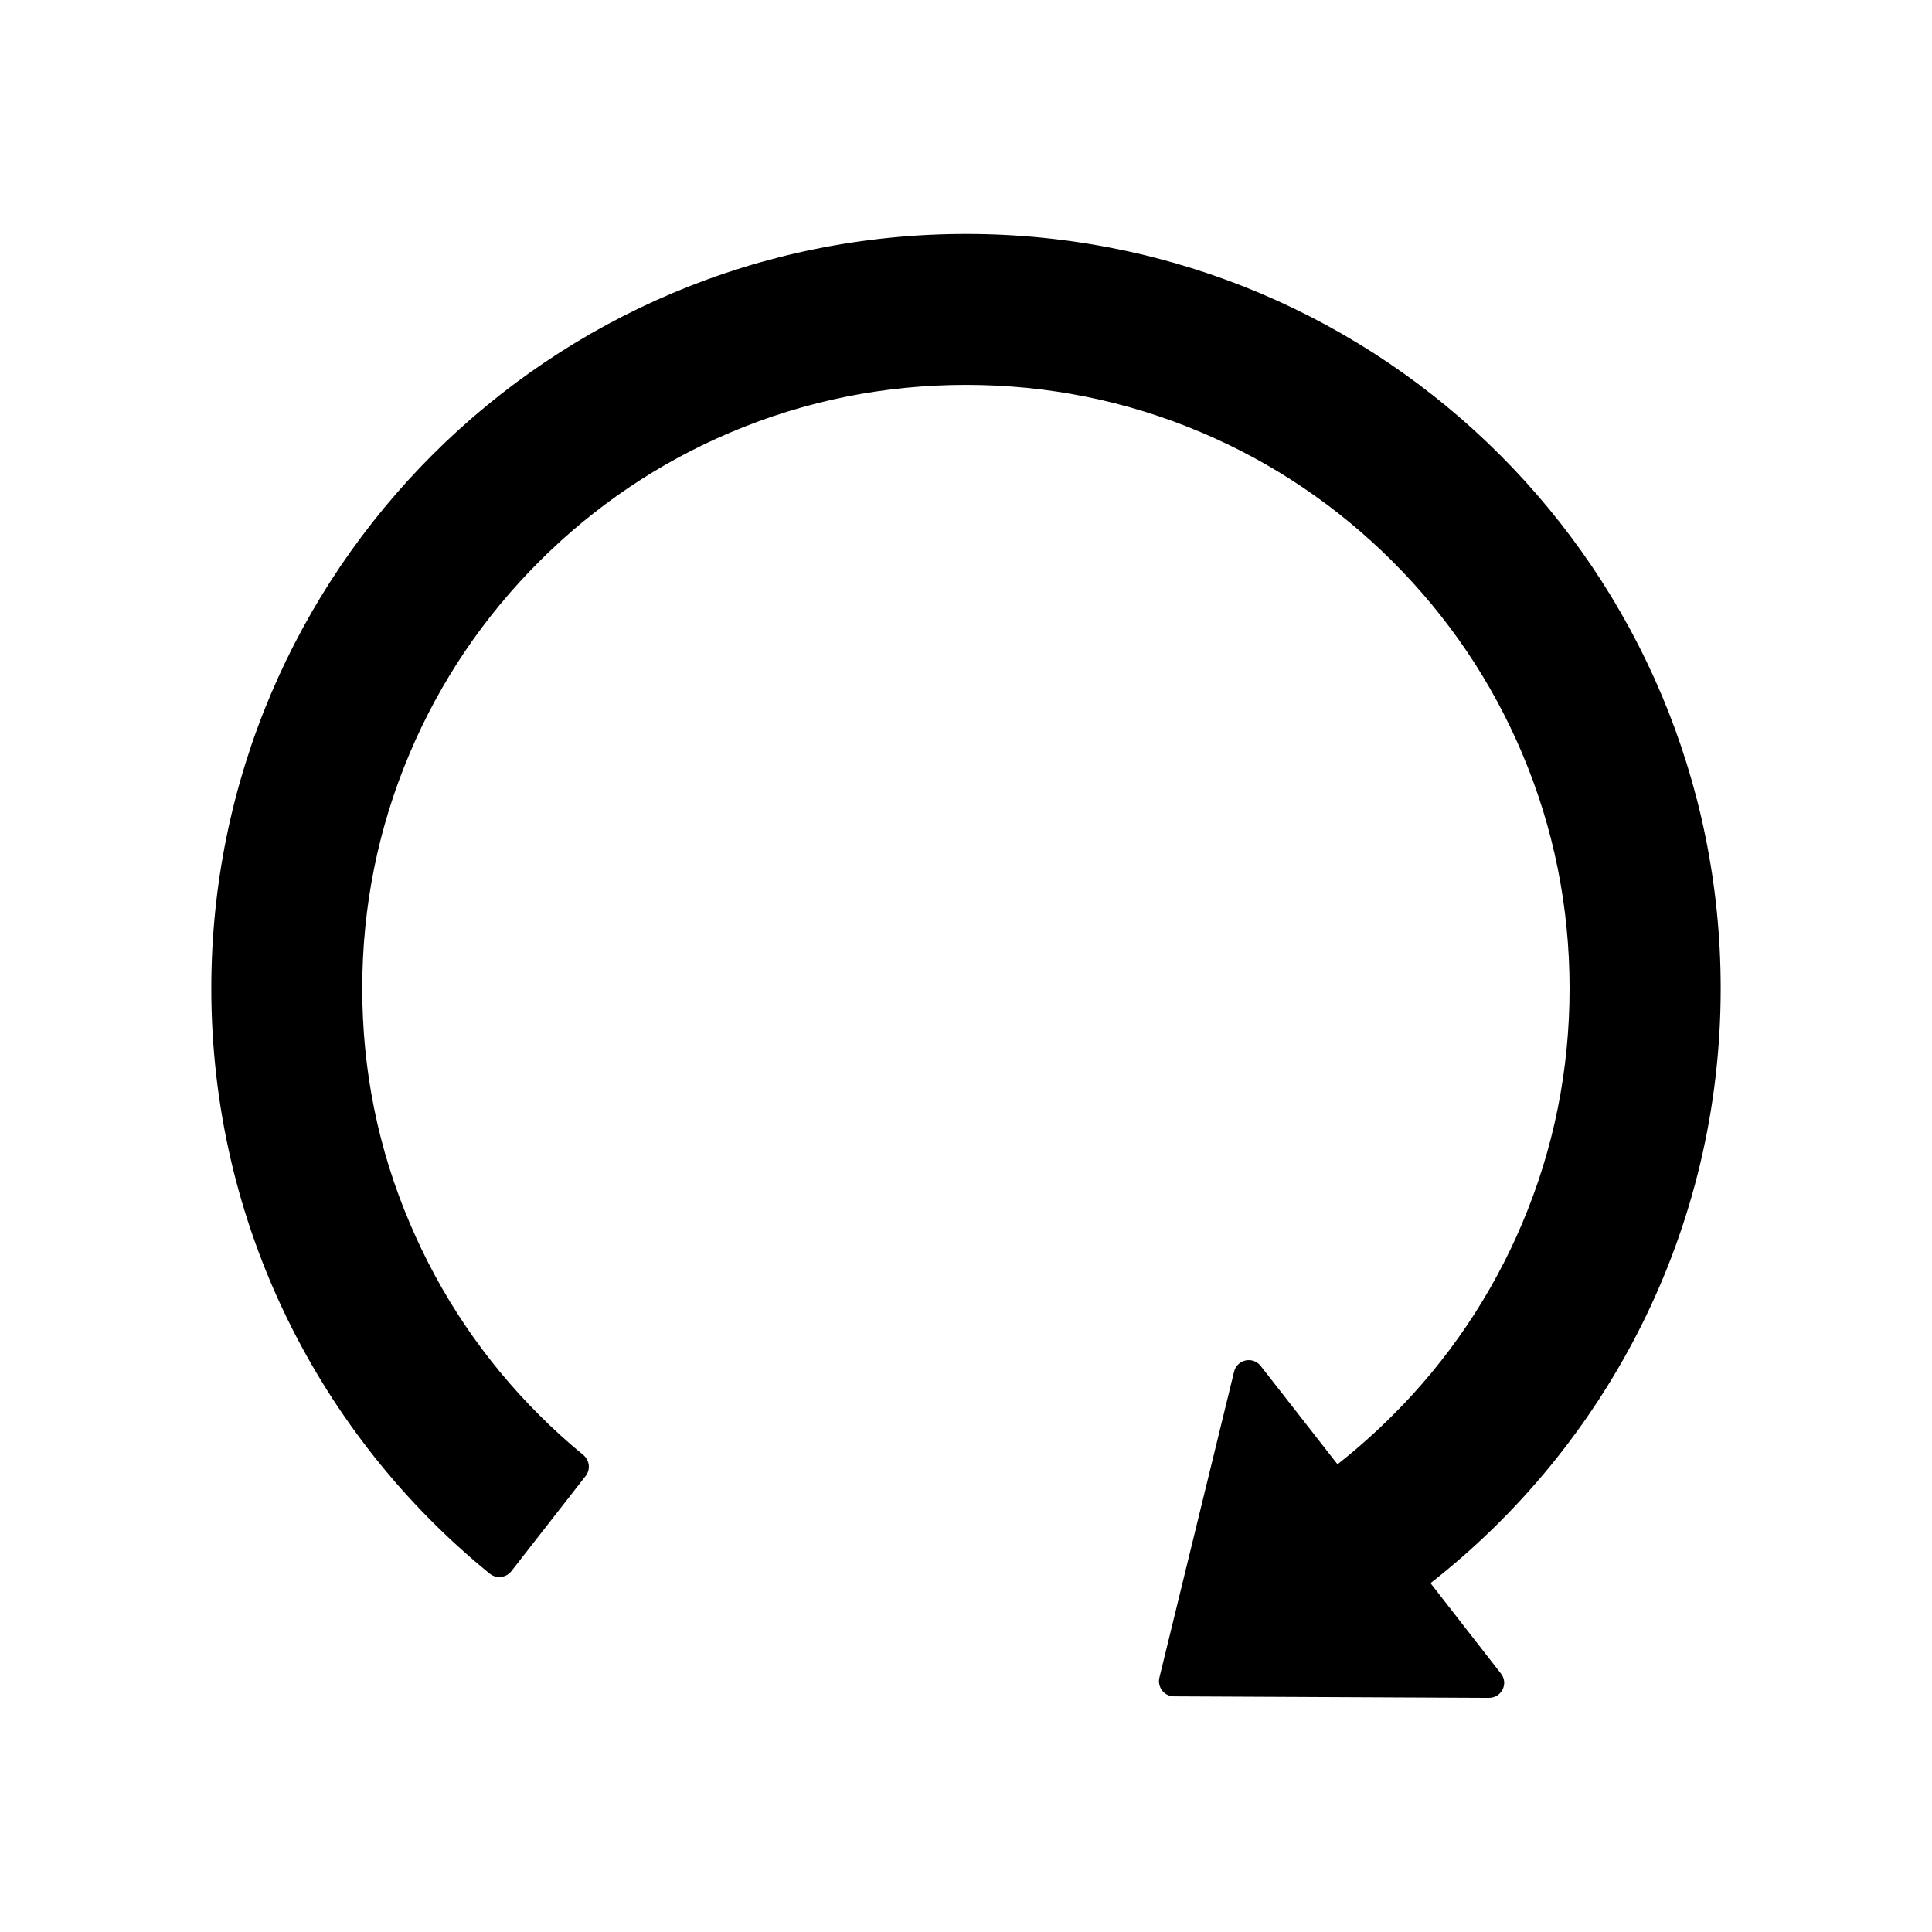
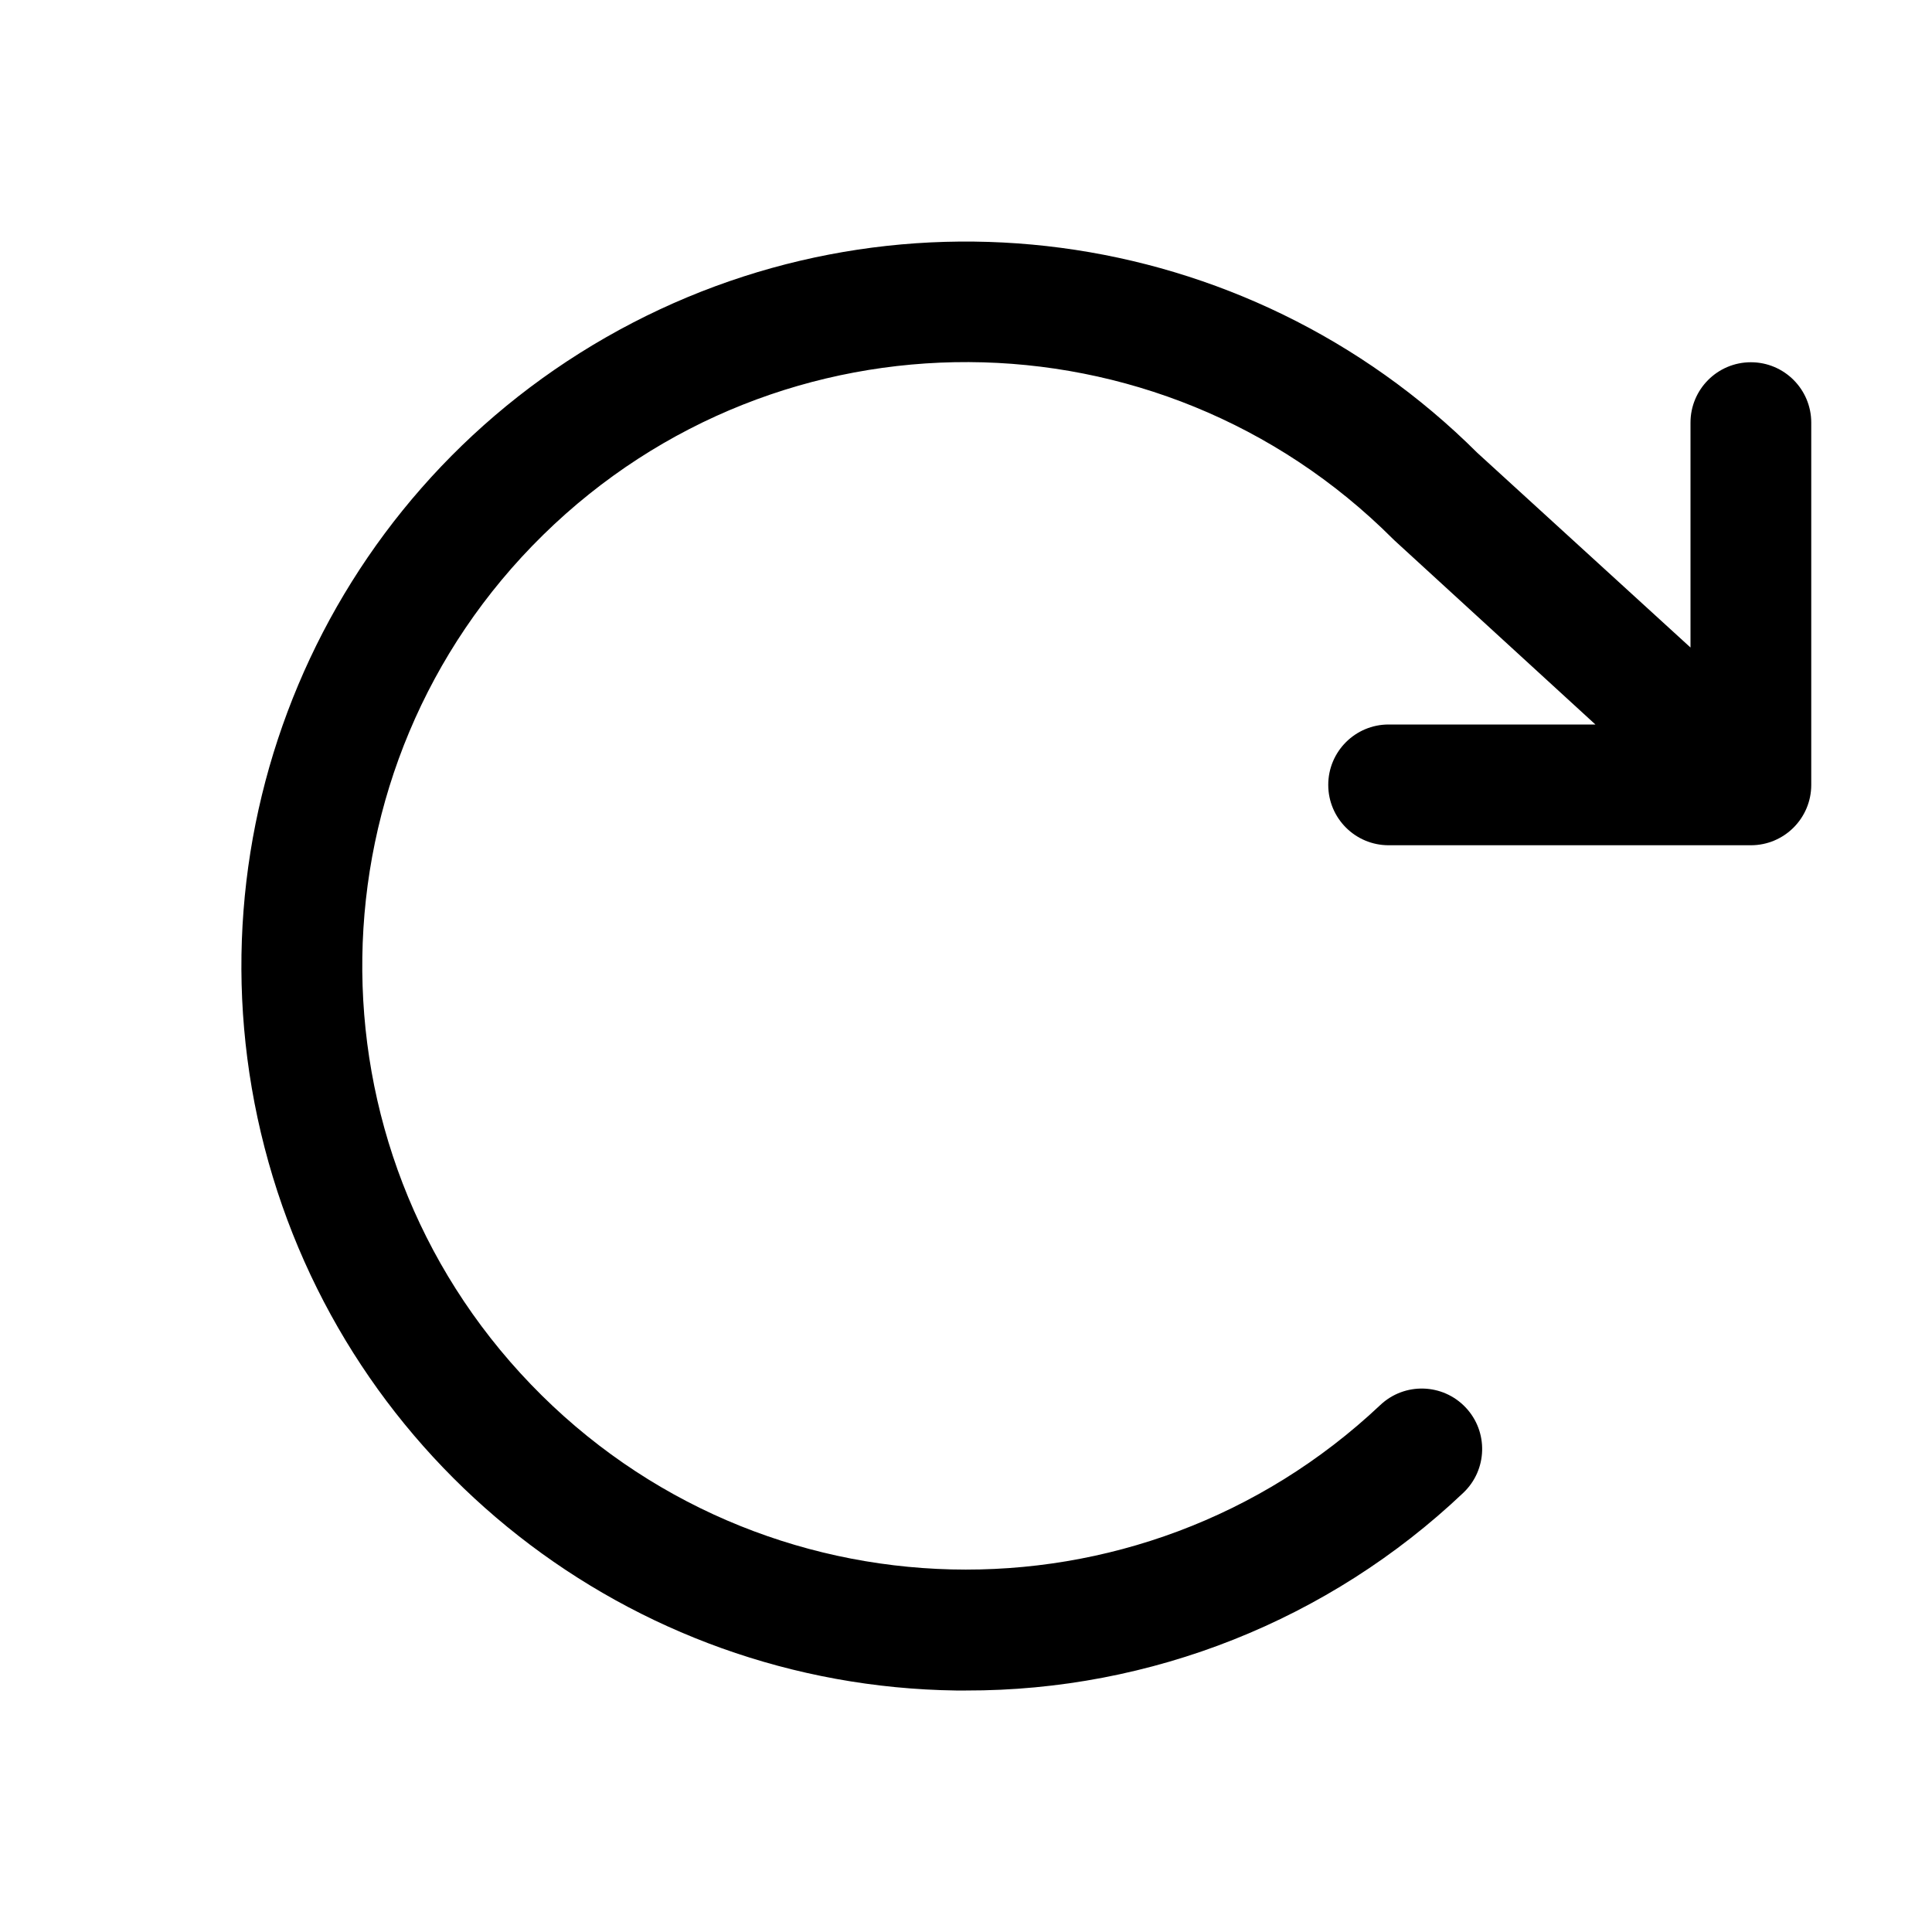
- <svg xmlns="http://www.w3.org/2000/svg" class="icon" viewBox="0 0 1024 1024">
-   <path d="M758.2 839.1C851.8 765.9 912 651.9 912 523.9 912 303 733.5 124.3 512.6 124 291.4 123.7 112 302.8 112 523.9c0 125.2 57.5 236.9 147.6 310.2 3.5 2.8 8.6 2.2 11.4-1.3l39.4-50.5c2.7-3.4 2.1-8.3-1.2-11.1-8.1-6.6-15.9-13.7-23.4-21.2a318.64 318.64 0 0 1-68.6-101.7C200.4 609 192 567.1 192 523.9s8.4-85.1 25.1-124.5c16.1-38.1 39.2-72.3 68.6-101.7 29.4-29.4 63.6-52.5 101.7-68.6C426.9 212.4 468.8 204 512 204s85.1 8.4 124.5 25.1c38.1 16.1 72.3 39.2 101.7 68.6 29.4 29.4 52.5 63.6 68.6 101.7 16.7 39.4 25.1 81.3 25.1 124.5s-8.4 85.1-25.1 124.5a318.64 318.64 0 0 1-68.6 101.7c-9.3 9.3-19.1 18-29.3 26L668.2 724a8 8 0 0 0-14.1 3l-39.6 162.2c-1.2 5 2.6 9.9 7.7 9.9l167 .8c6.7 0 10.5-7.7 6.3-12.9l-37.3-47.9z" />
+ <svg xmlns="http://www.w3.org/2000/svg" width="32" height="32" fill="#000000" viewBox="0 0 256 256">
+   <path d="M240,56v48a8,8,0,0,1-8,8H184a8,8,0,0,1,0-16H211.4L184.81,71.64l-.25-.24a80,80,0,1,0-1.67,114.78,8,8,0,0,1,11,11.63A95.44,95.44,0,0,1,128,224h-1.32A96,96,0,1,1,195.75,60L224,85.8V56a8,8,0,1,1,16,0Z" />
</svg>
